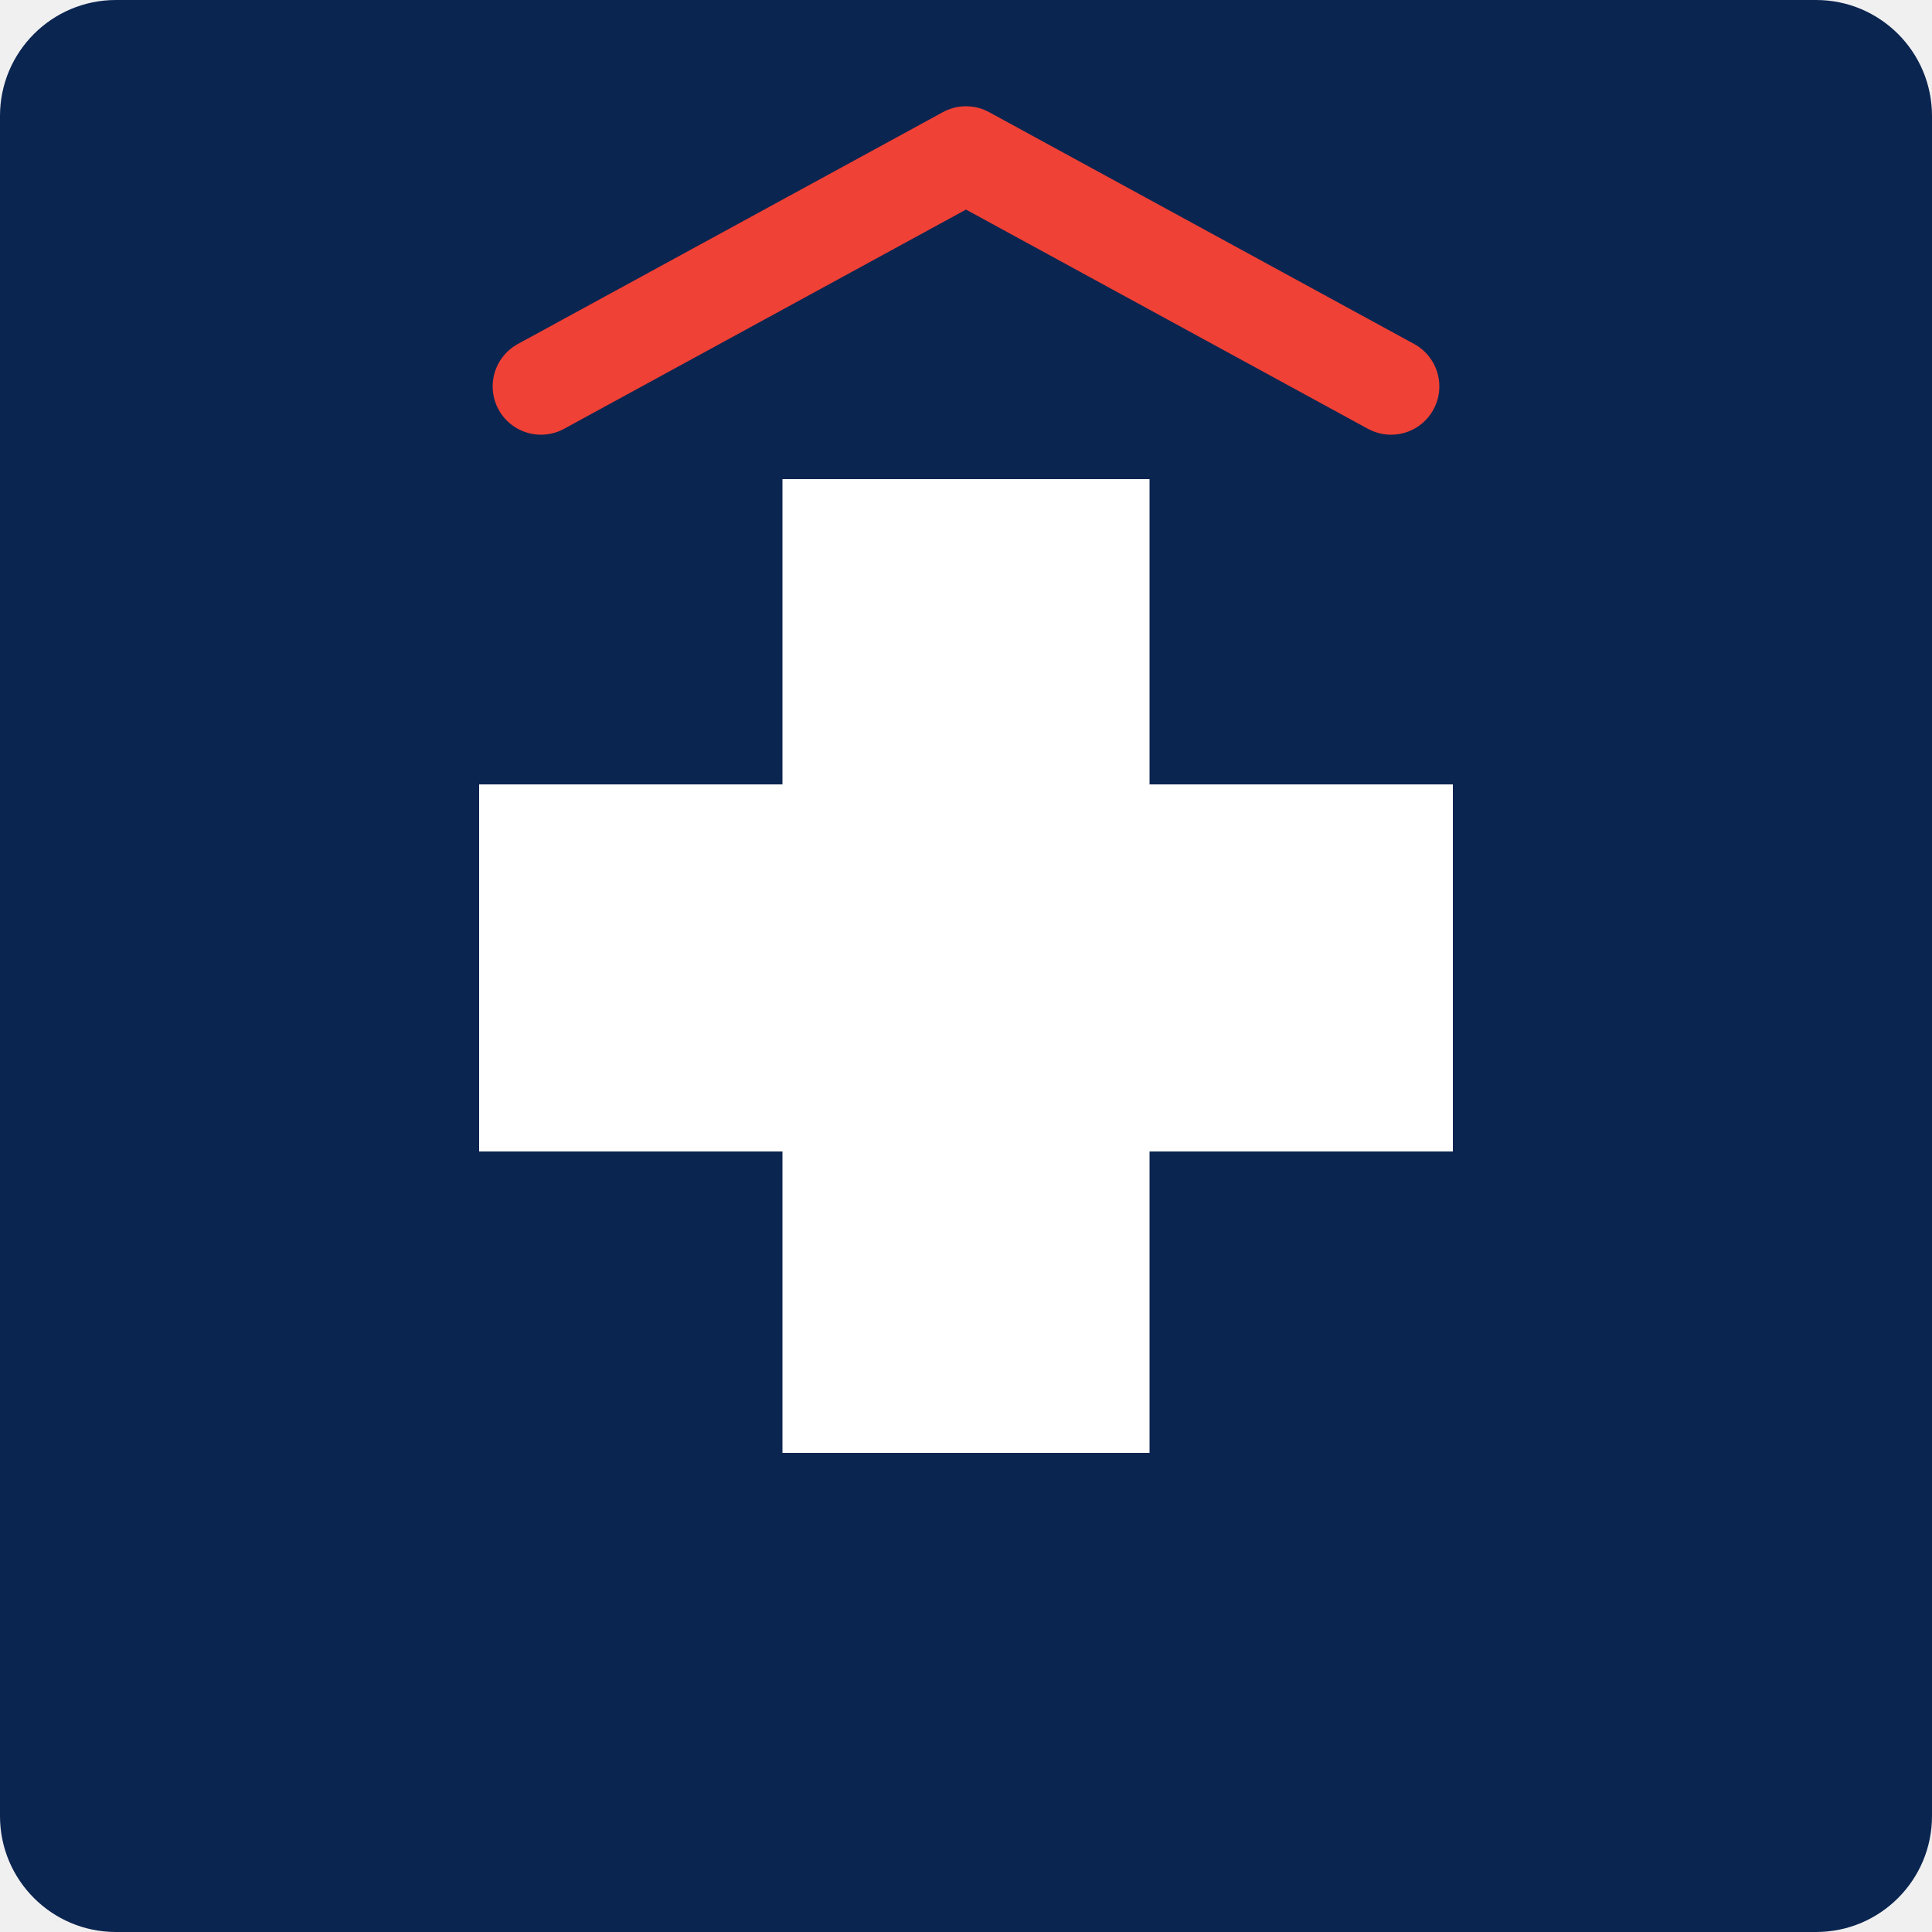
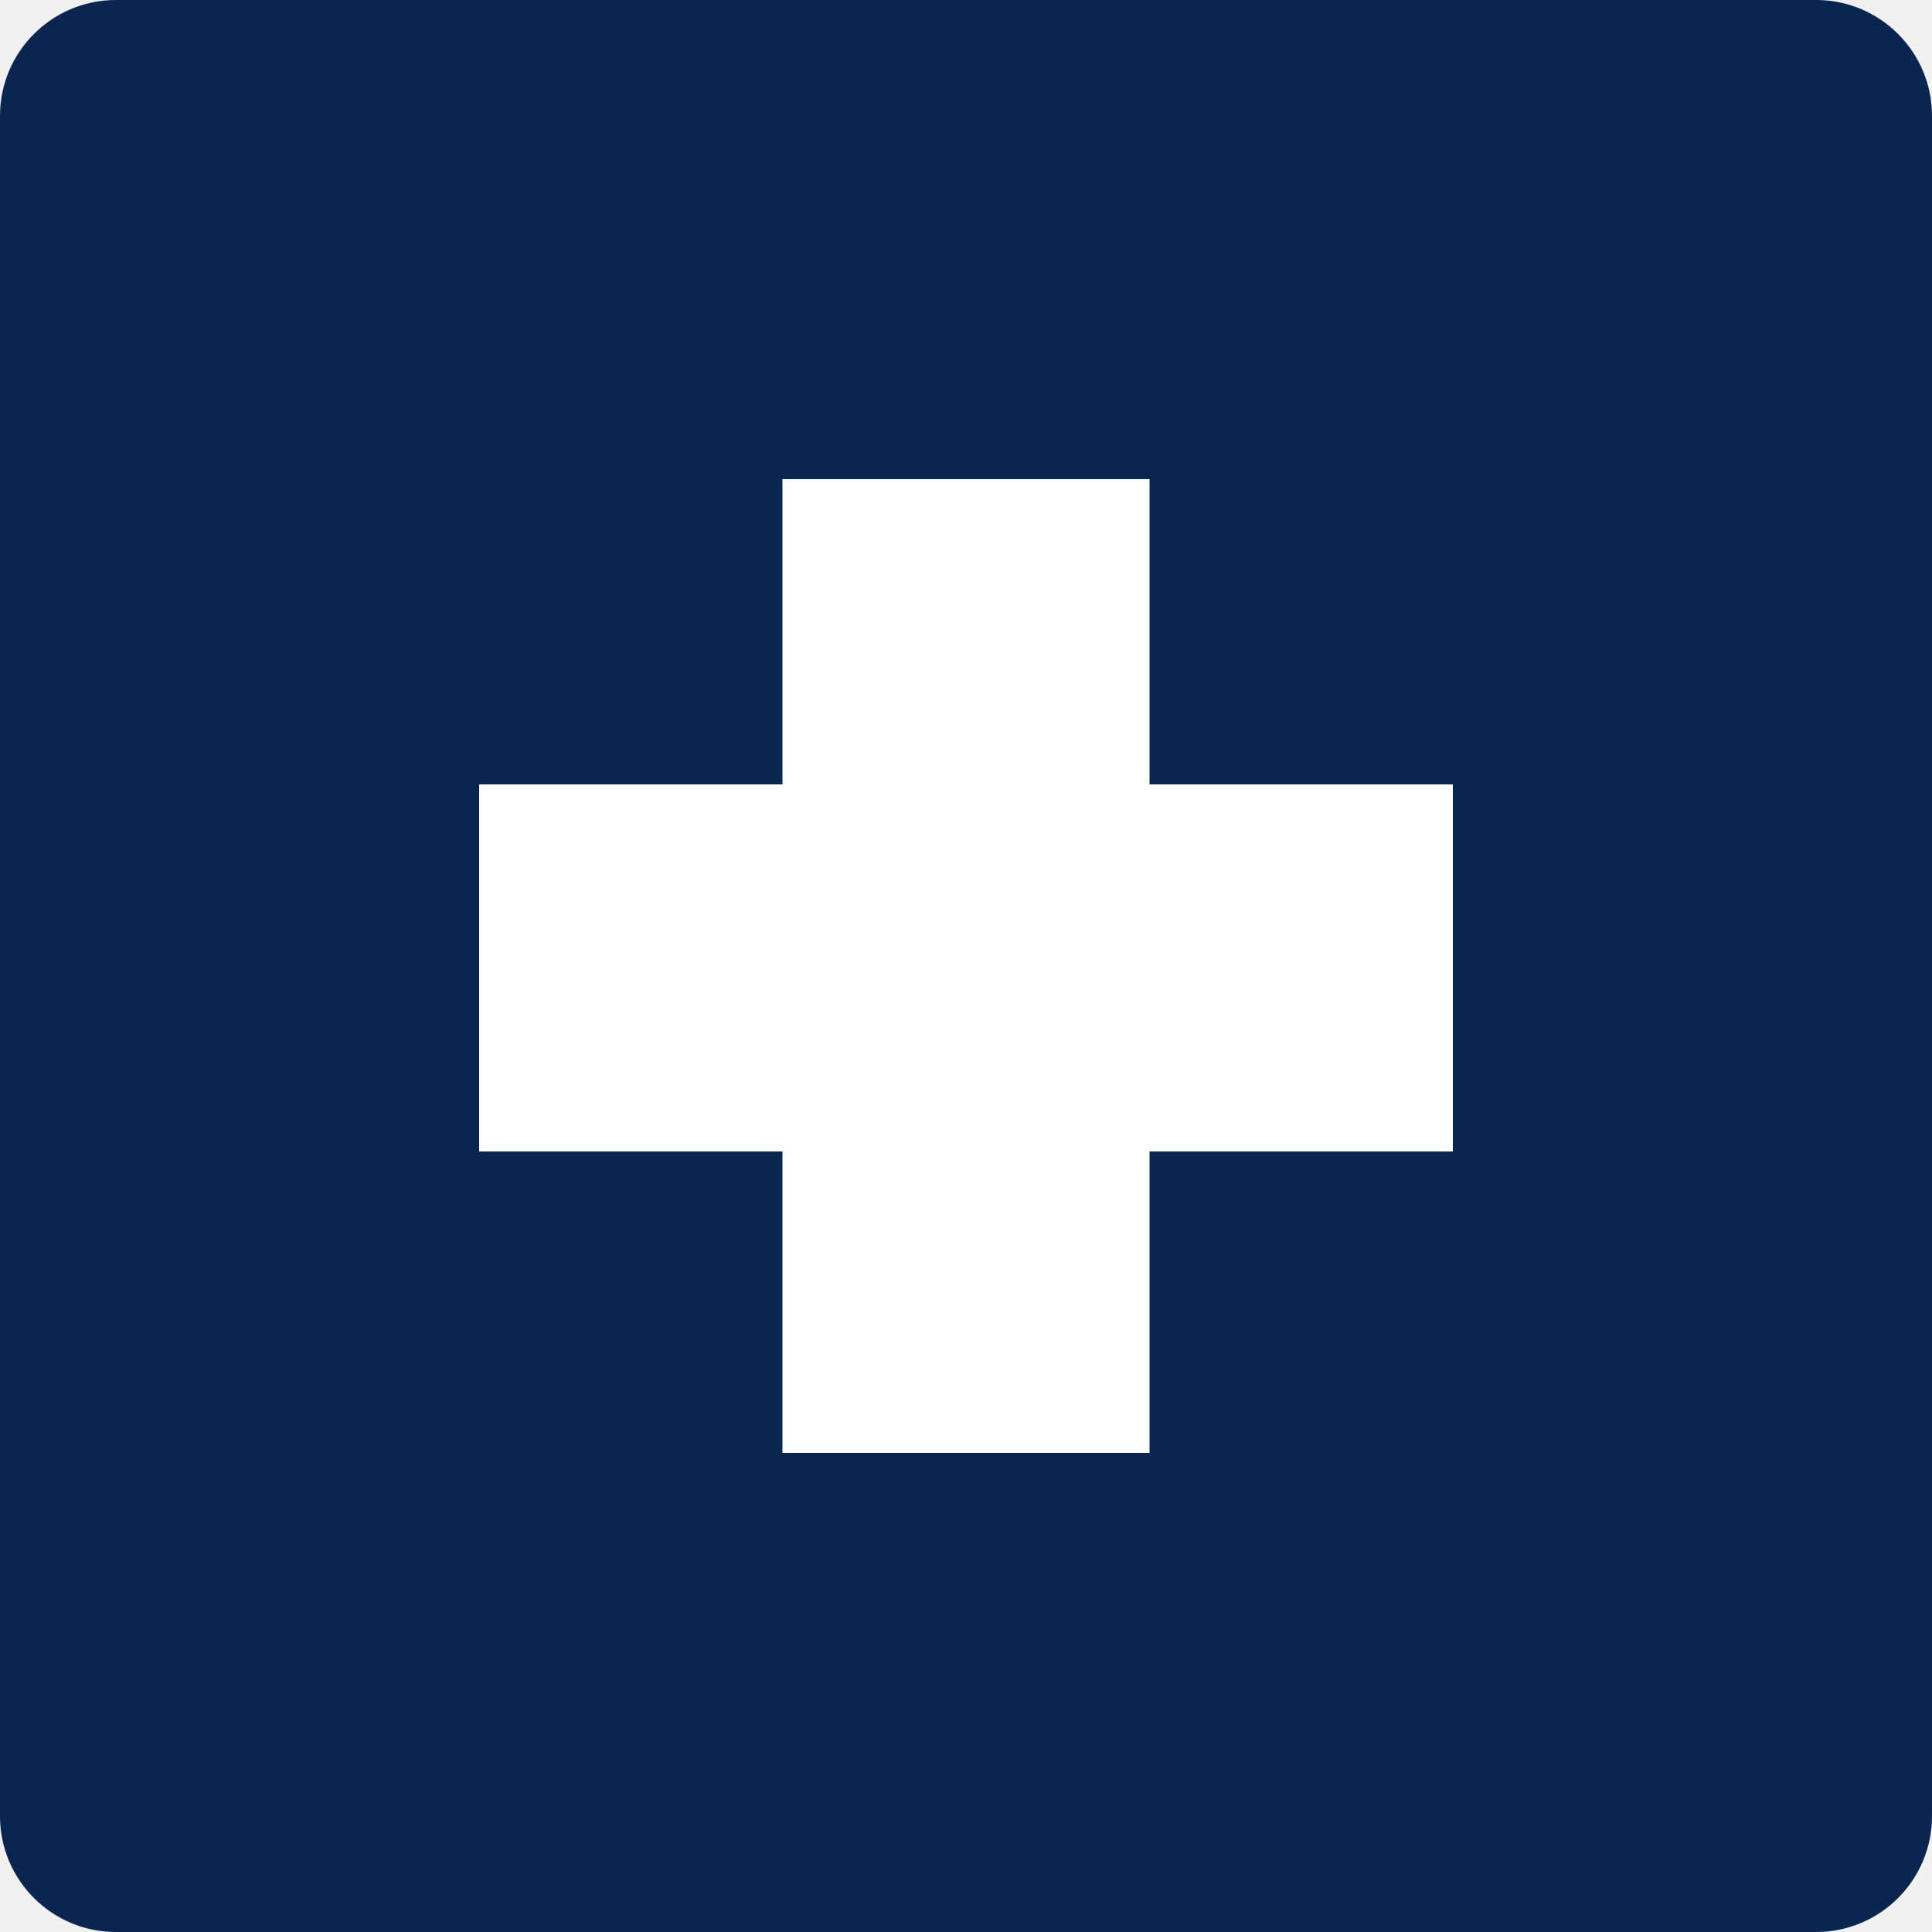
<svg xmlns="http://www.w3.org/2000/svg" viewBox="0 0 100 100" width="200" height="200" role="img" aria-label="Maison Phaos">
  <rect width="100" height="100" rx="6" fill="#0B2551" />
-   <path d="M28 20 L50 8 L72 20" fill="none" stroke="#EF4135" stroke-width="5" stroke-linecap="round" stroke-linejoin="round" />
  <rect x="40.5" y="24.8" width="19" height="50.4" fill="#FFFFFF" />
  <rect x="24.8" y="40.6" width="50.4" height="19" fill="#FFFFFF" />
</svg>
